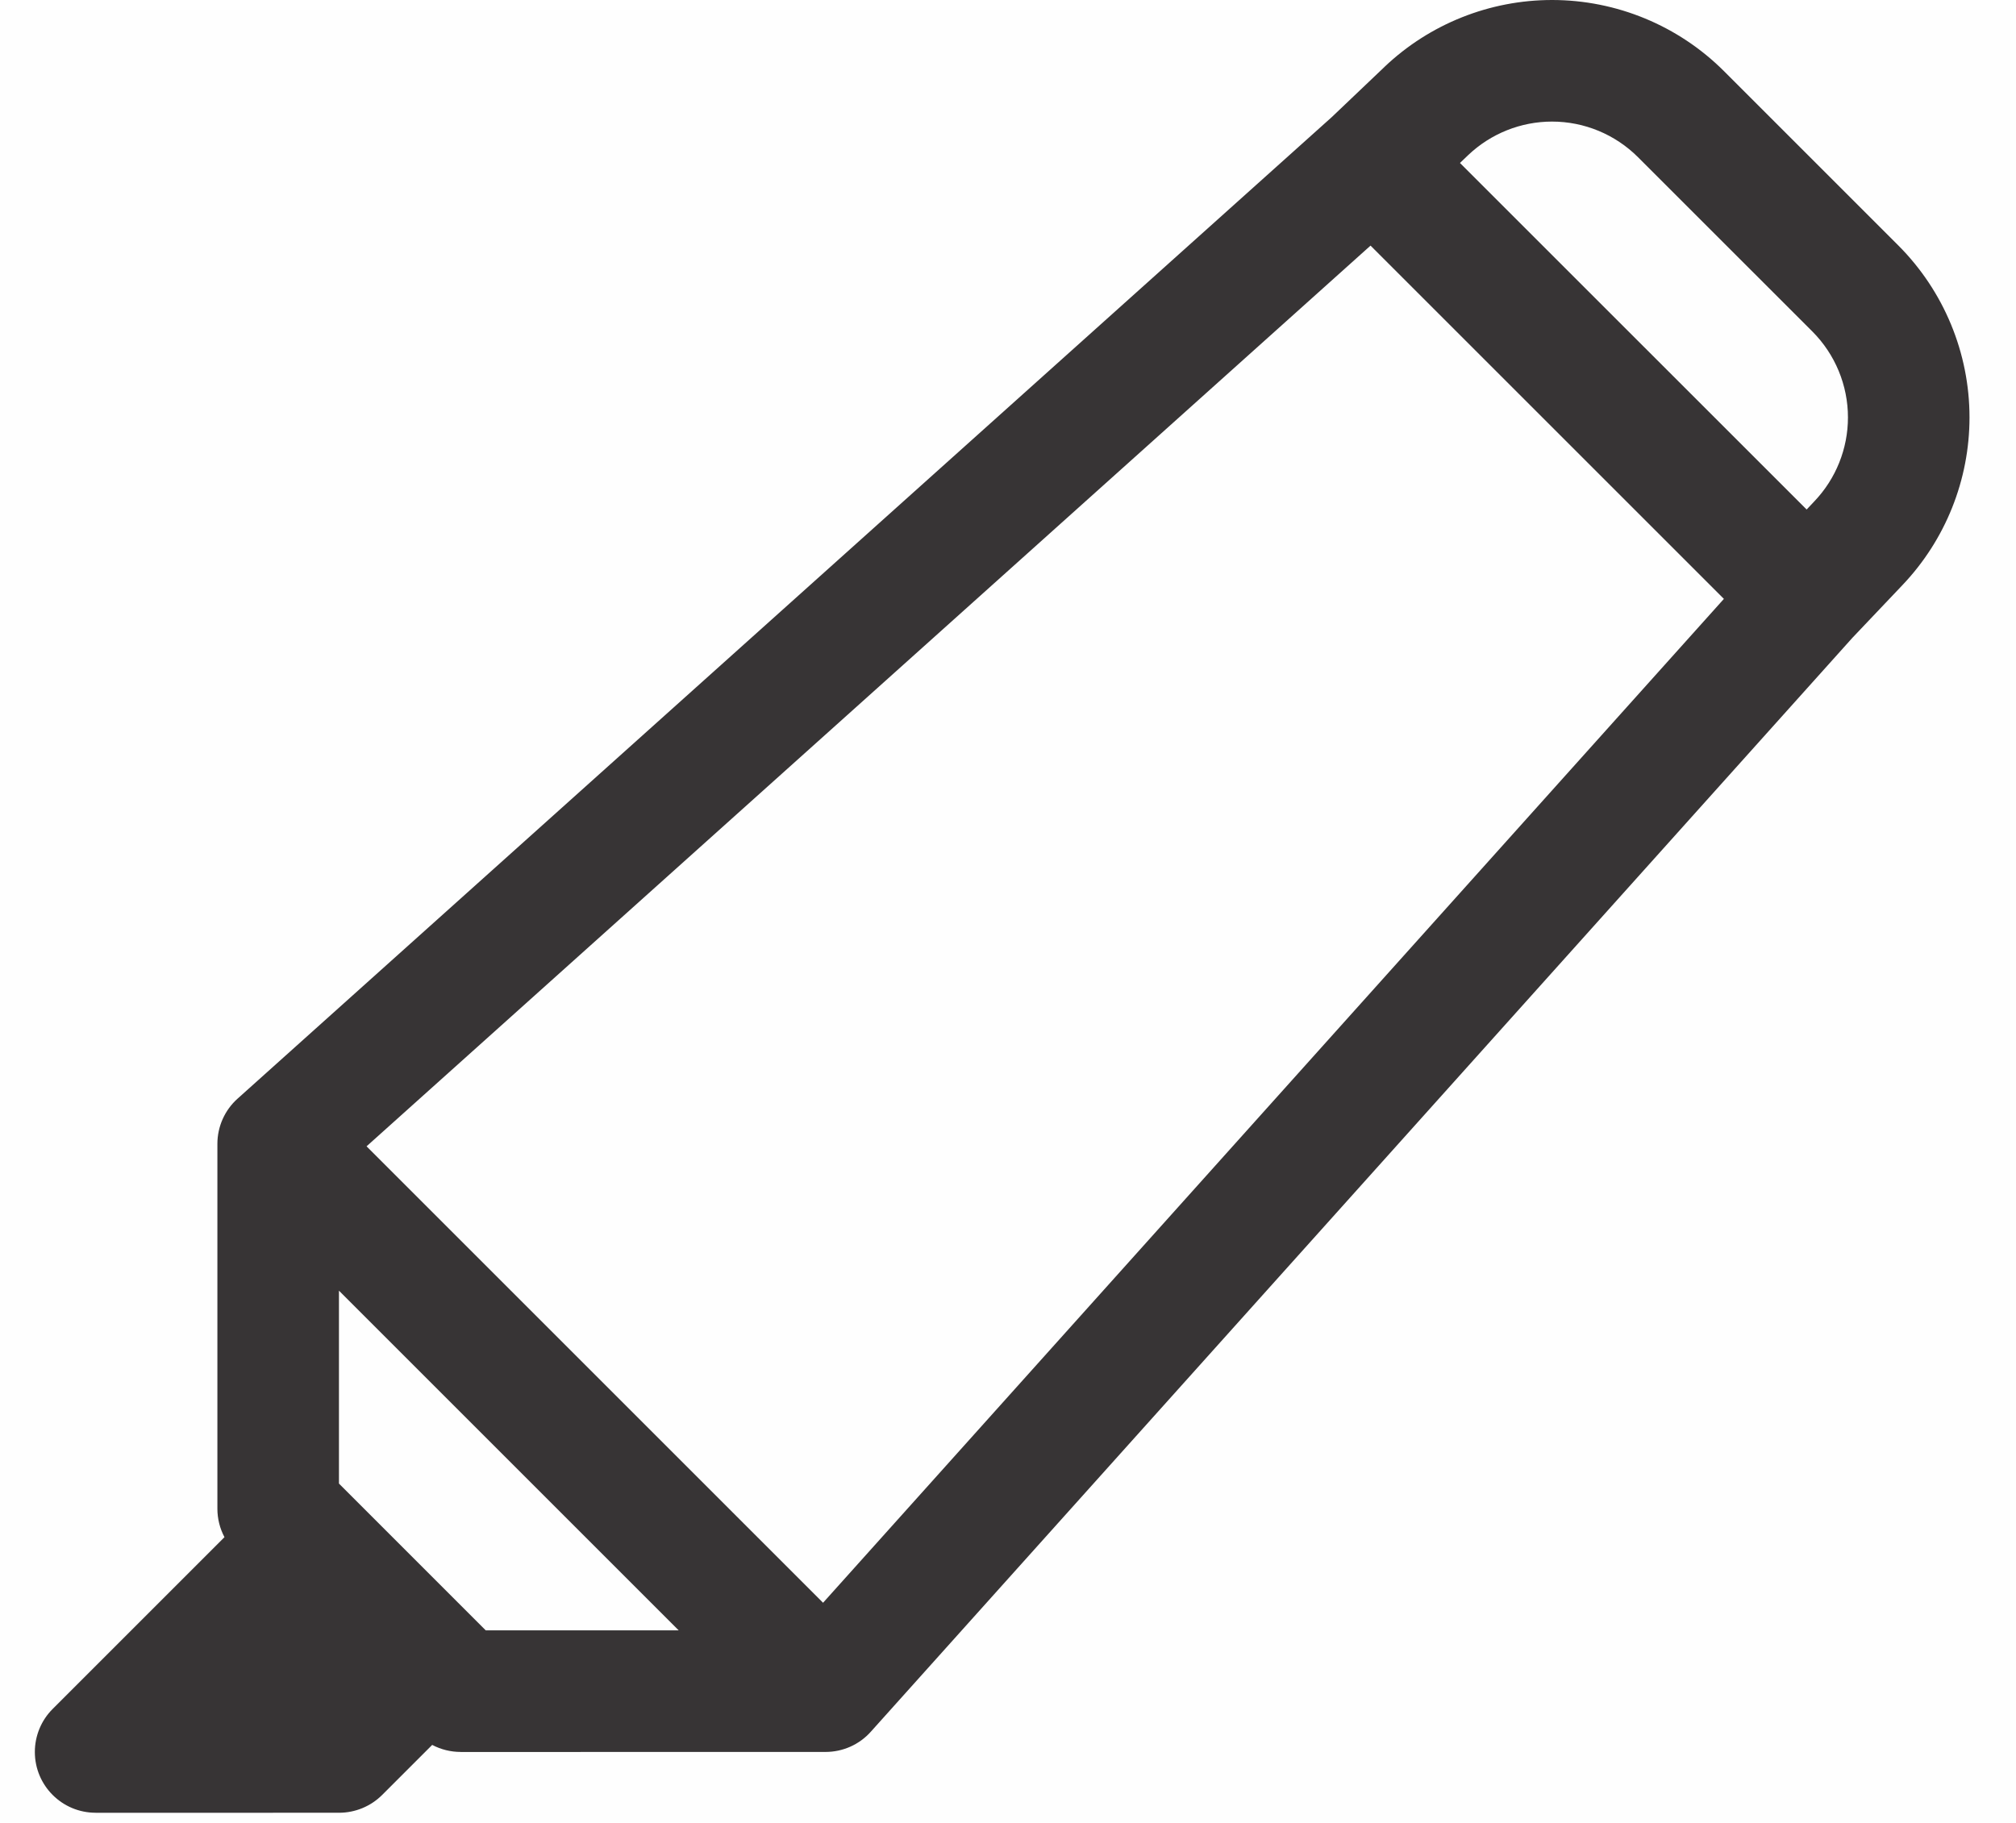
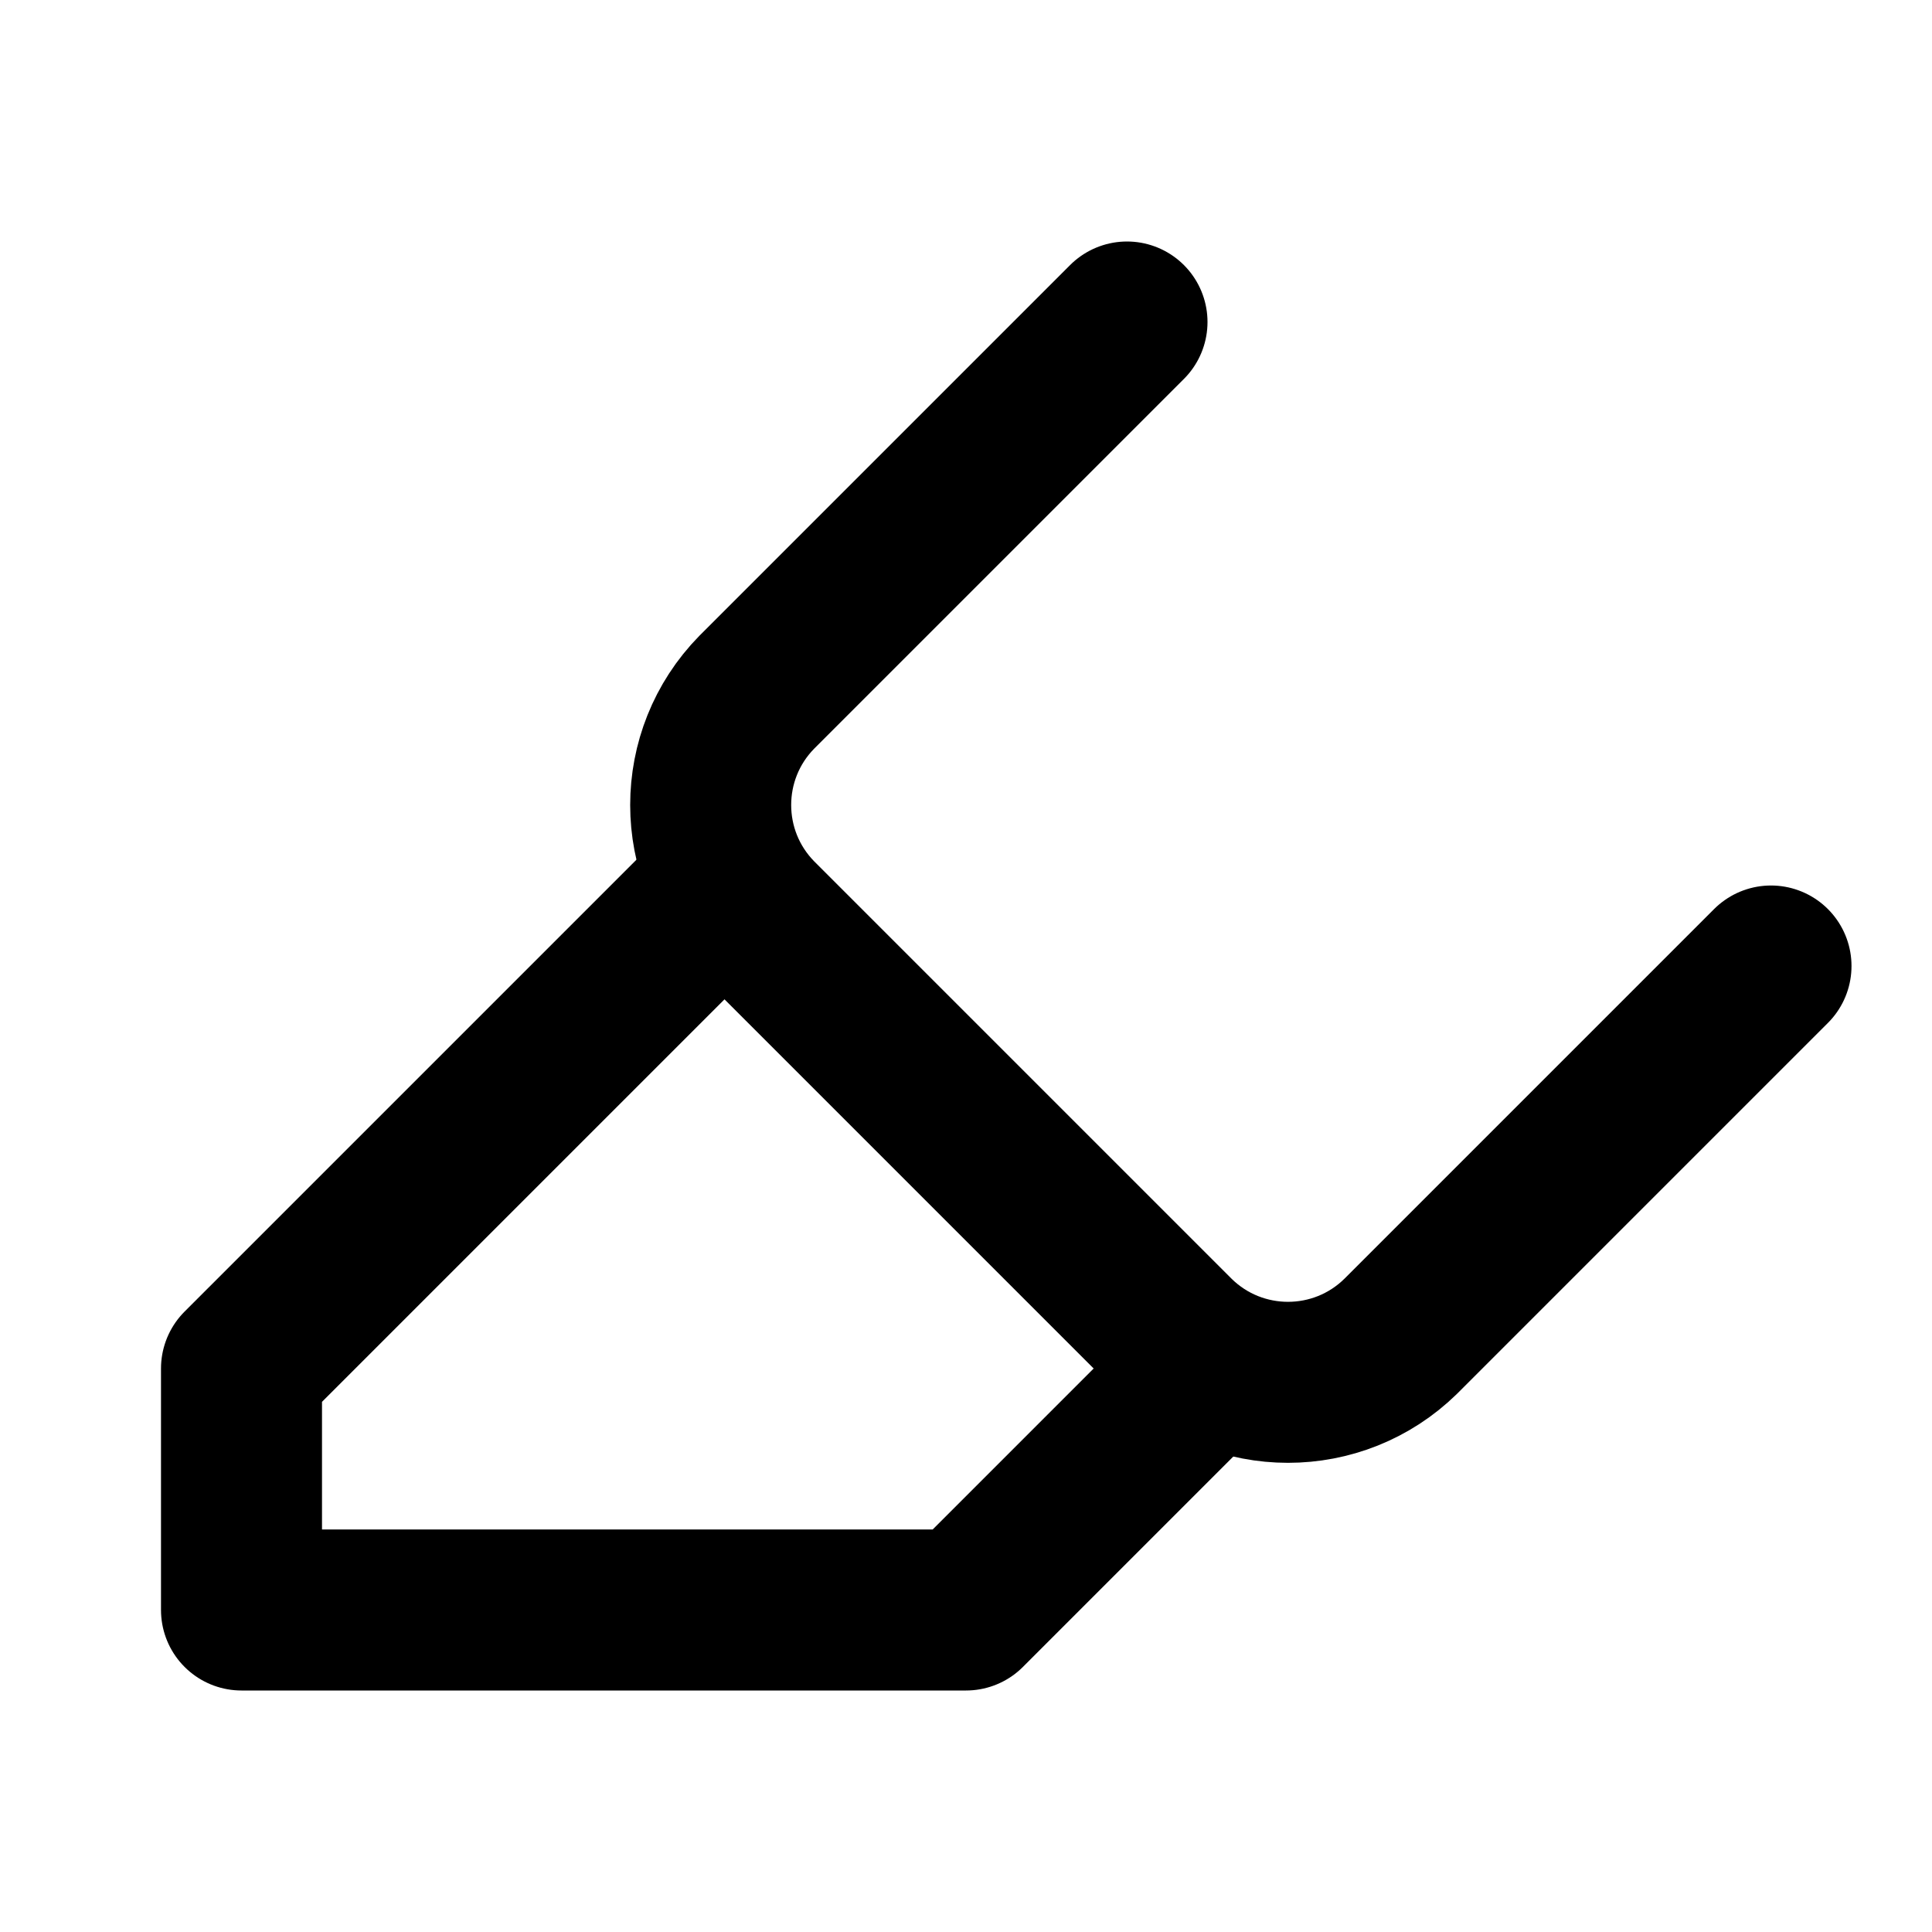
- <svg xmlns="http://www.w3.org/2000/svg" xml:space="preserve" width="4.385mm" height="3.965mm" version="1.1" shape-rendering="geometricPrecision" text-rendering="geometricPrecision" image-rendering="optimizeQuality" fill-rule="evenodd" clip-rule="evenodd" viewBox="0 0 458.71 414.81">
-   <g id="Camada_x0020_1">
-     <rect fill="#FEFEFE" x="-0" y="2.19" width="458.71" height="412.61" />
-     <path fill="#373435" d="M315.04 15.21c10.27,-9.76 23.94,-15.21 38.11,-15.21 14.68,0 28.77,5.84 39.14,16.2l39.66 39.66c10.37,10.39 16.2,24.47 16.2,39.14 0,14.19 -5.46,27.85 -15.23,38.13l-11.43 12.04 -223.37 248.97c-2.6,2.91 -6.35,4.58 -10.28,4.58l-83.04 0.01c0,-0.01 0,-0.01 0,-0.01 -2.25,0 -4.48,-0.55 -6.47,-1.6l-11.4 11.4c-2.59,2.58 -6.12,4.04 -9.78,4.04 -0.01,0 -0.02,0 -0.02,0l-55.37 0.01c0.01,-0.01 0,-0.01 -0.01,-0.01 -7.65,0 -13.84,-6.19 -13.84,-13.84 0,-3.67 1.46,-7.21 4.07,-9.8l39.08 -39.08c-1.06,-1.99 -1.61,-4.22 -1.61,-6.47 0,0 0,0 0,-0.01l0 -83.04c0,-3.92 1.67,-7.67 4.59,-10.28l248.97 -223.37 12.04 -11.46zm-3.19 40.69l-228.46 204.99 103.88 103.88 204.99 -228.47 -80.42 -80.41zm99.24 60.06l1.77 -1.88c4.9,-5.15 7.63,-11.98 7.63,-19.08 0,-7.33 -2.92,-14.37 -8.1,-19.56l-39.67 -39.66c-5.19,-5.19 -12.23,-8.11 -19.57,-8.11 -7.09,0 -13.92,2.73 -19.07,7.62l-1.88 1.8 78.9 78.88zm-256.67 255.09l-77.31 -77.31 0 43.9 33.4 33.41 43.91 0z" />
-   </g>
+ <svg xmlns="http://www.w3.org/2000/svg" width="24" height="24" viewBox="0 0 24 24" fill="none" stroke="currentColor" stroke-width="2" stroke-linecap="round" stroke-linejoin="round">
+   <path d="m9 11-6 6v3h9l3-3" />
+   <path d="m22 12-4.6 4.6a2 2 0 0 1-2.8 0l-5.2-5.2a2 2 0 0 1 0-2.8L14 4" />
</svg>
